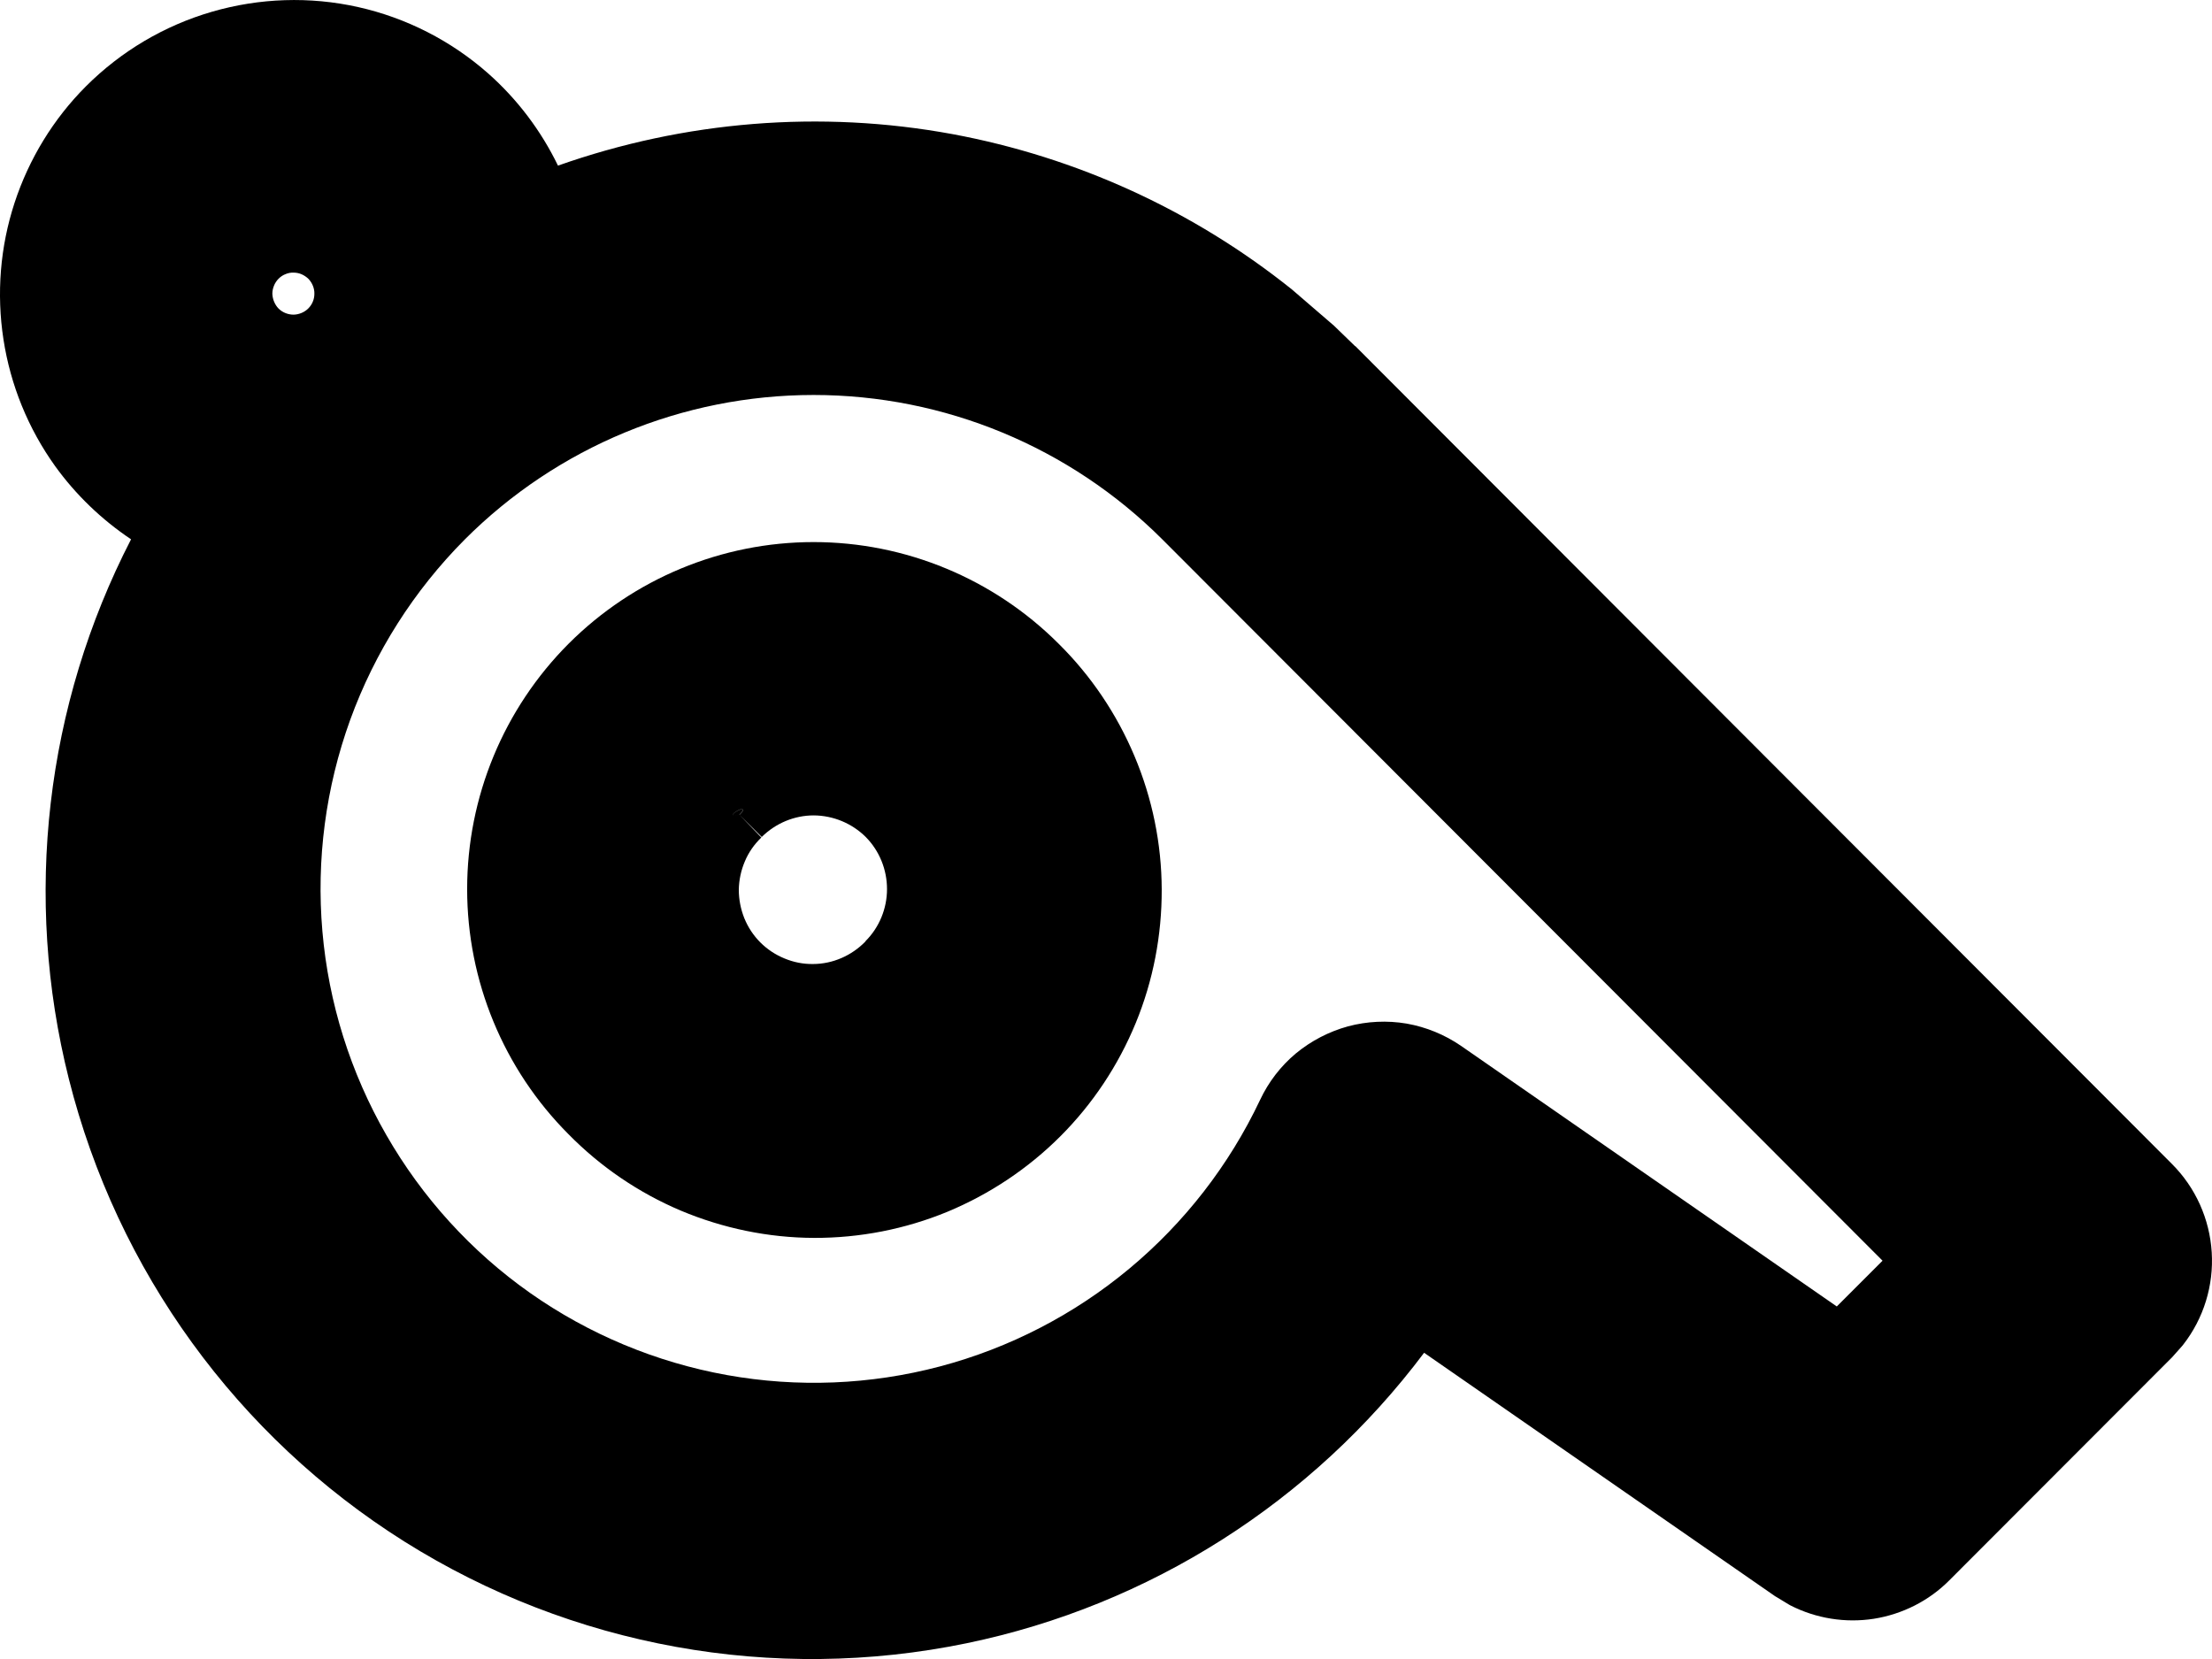
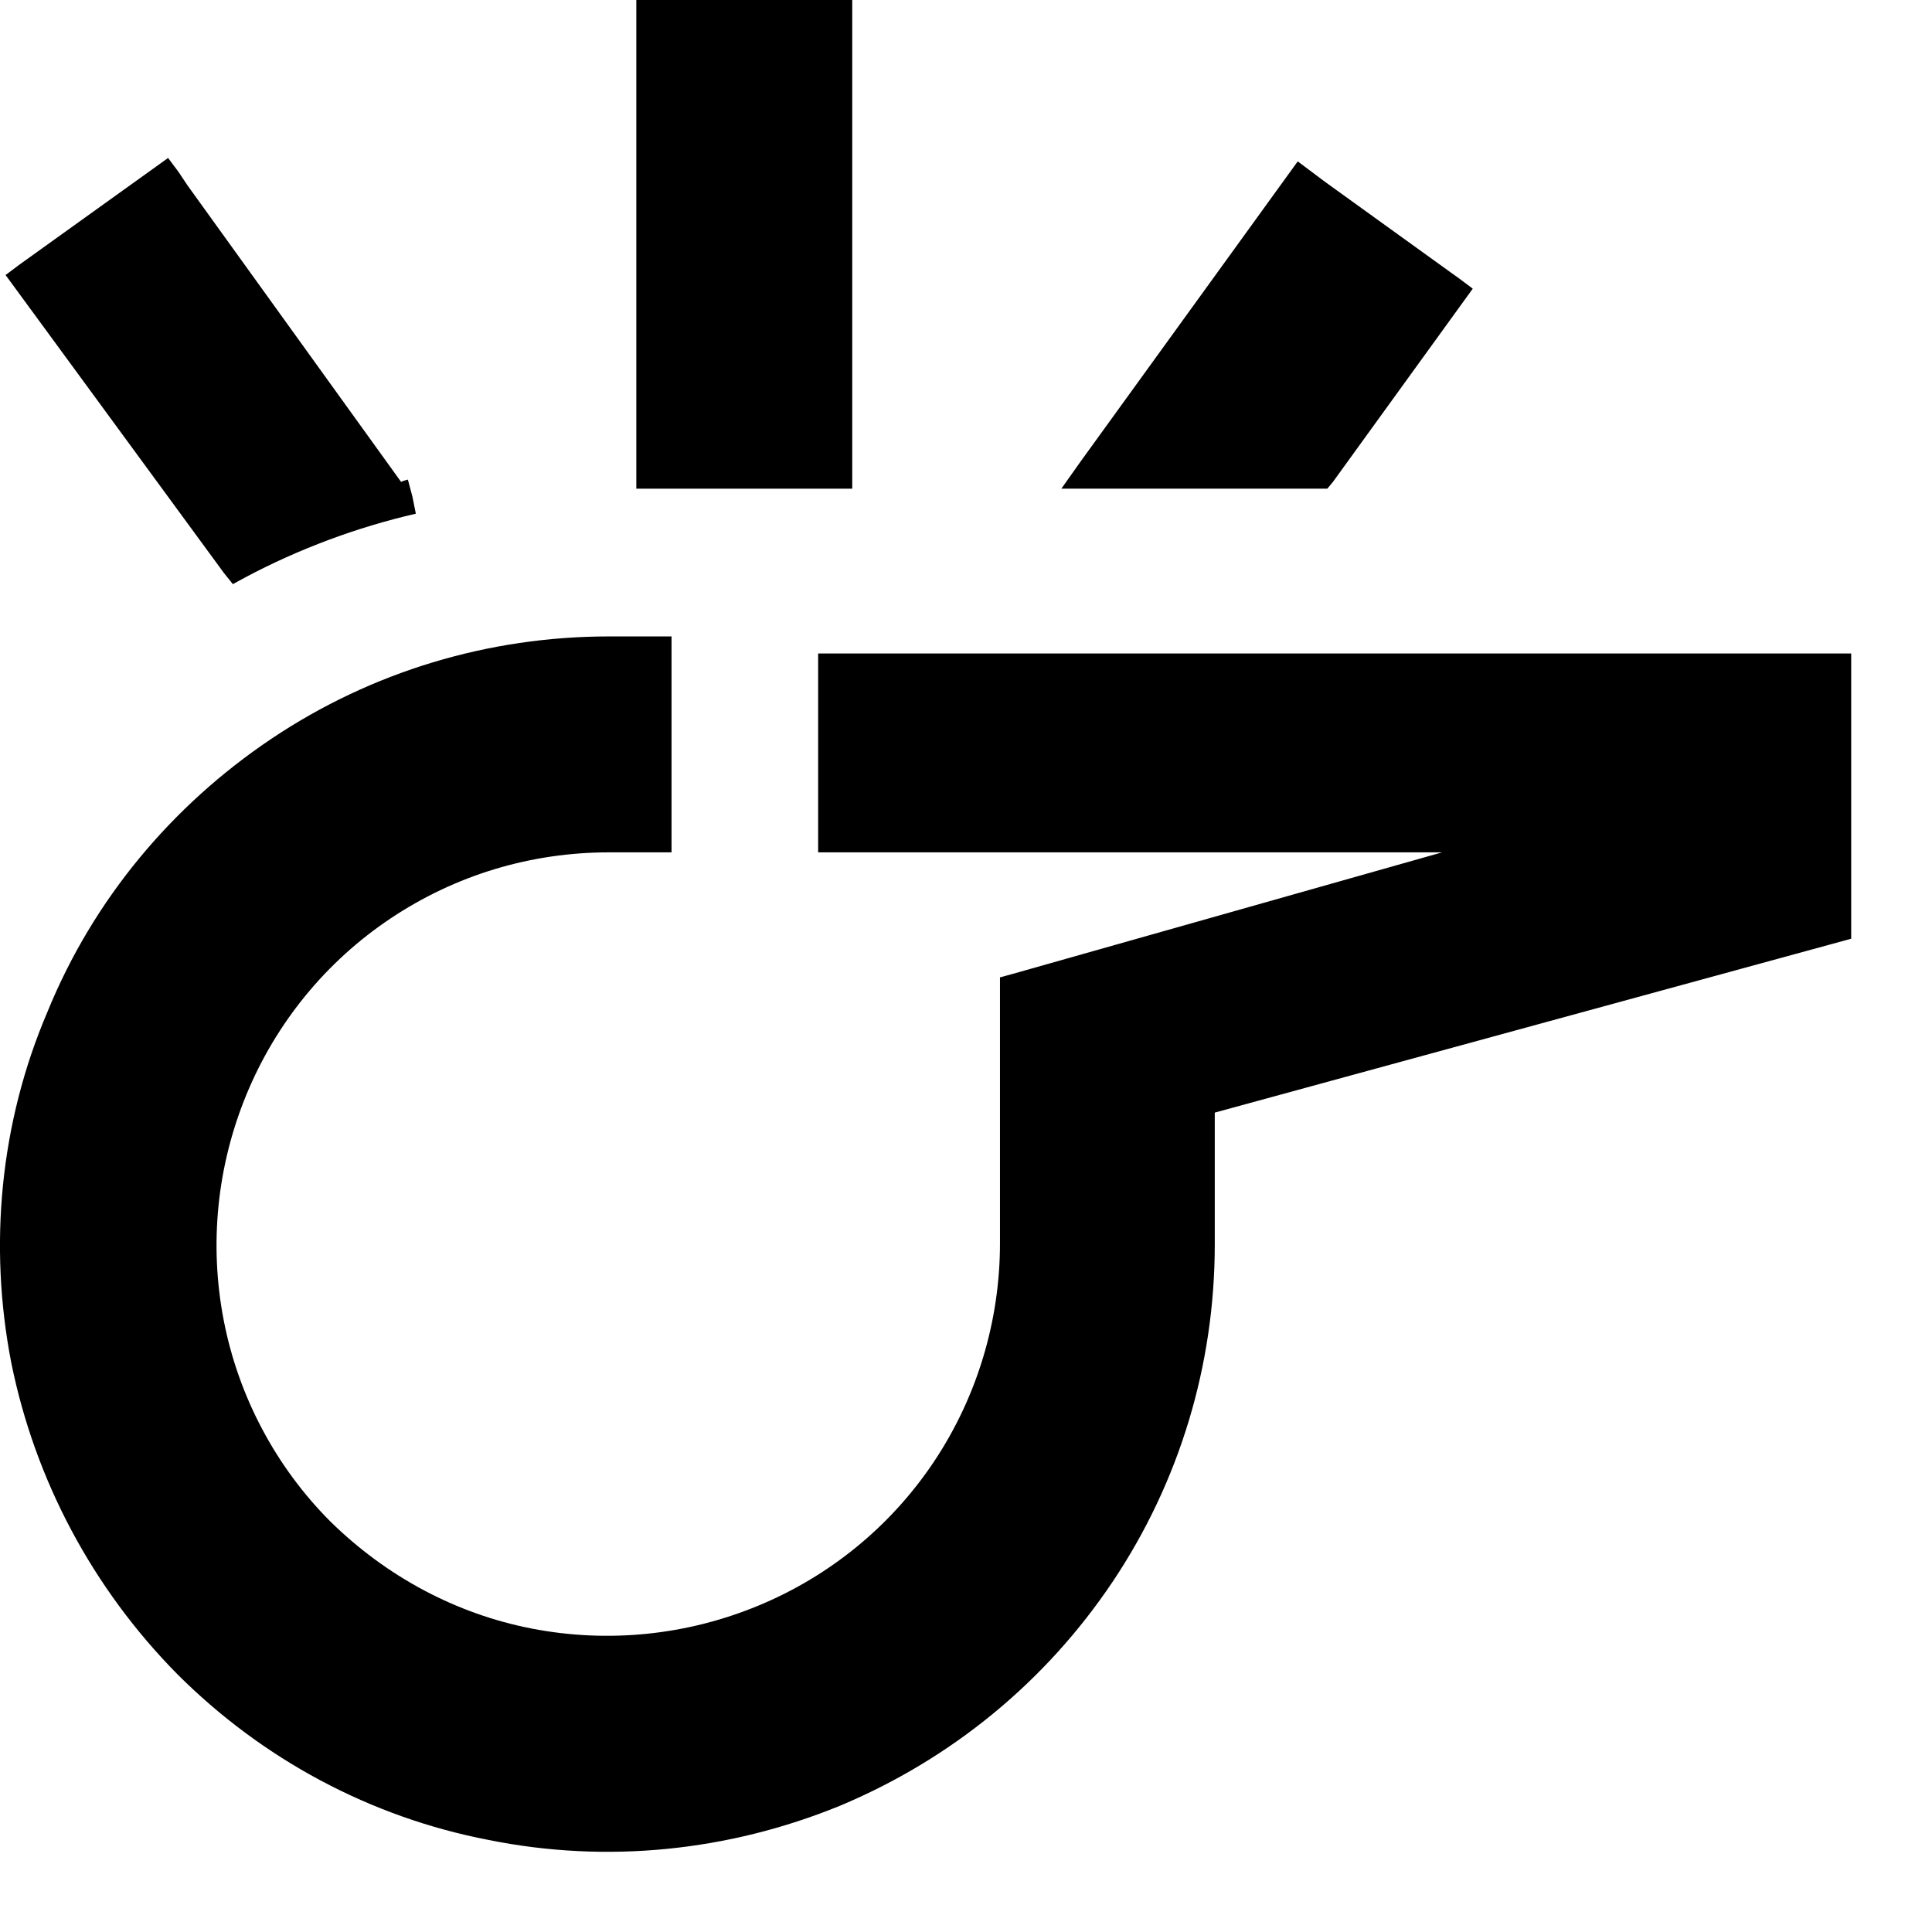
- <svg xmlns="http://www.w3.org/2000/svg" class="svgicon svgicon-coach" width="16" height="12" viewBox="0 0 16 12">
-   <path fill-rule="evenodd" clip-rule="evenodd" d="M5.885 3.921C6.549 3.921 7.187 4.186 7.657 4.656C7.892 4.888 8.078 5.165 8.206 5.469C8.335 5.775 8.402 6.103 8.403 6.434C8.404 6.765 8.341 7.094 8.215 7.4C8.089 7.706 7.904 7.985 7.67 8.219C7.436 8.453 7.158 8.638 6.853 8.765C6.547 8.891 6.219 8.955 5.888 8.954C5.558 8.953 5.23 8.885 4.925 8.757C4.62 8.628 4.344 8.44 4.112 8.204C3.643 7.734 3.379 7.096 3.379 6.431C3.379 5.765 3.643 5.127 4.113 4.656C4.583 4.186 5.22 3.921 5.885 3.921ZM5.349 5.894C5.202 5.923 5.455 5.786 5.348 5.893L5.349 5.894L5.507 6.058C5.456 6.107 5.415 6.165 5.388 6.23C5.36 6.295 5.345 6.366 5.344 6.436C5.344 6.507 5.358 6.577 5.384 6.642C5.411 6.708 5.45 6.767 5.5 6.817C5.55 6.867 5.609 6.906 5.675 6.933C5.74 6.96 5.81 6.974 5.88 6.973C5.951 6.973 6.021 6.958 6.086 6.93C6.151 6.902 6.21 6.861 6.259 6.811L6.261 6.807C6.36 6.708 6.416 6.572 6.416 6.431C6.416 6.29 6.361 6.154 6.262 6.054C6.162 5.955 6.027 5.899 5.886 5.898C5.745 5.898 5.61 5.955 5.51 6.054L5.349 5.894C5.203 5.923 5.456 5.787 5.349 5.894Z" />
-   <path fill-rule="evenodd" clip-rule="evenodd" d="M1.533 0.085C1.877 -0.015 2.241 -0.027 2.59 0.051C2.939 0.129 3.264 0.295 3.532 0.532C3.743 0.719 3.914 0.946 4.036 1.198C4.95 0.875 5.934 0.794 6.889 0.97C7.789 1.137 8.632 1.523 9.344 2.093L9.64 2.348L9.643 2.35L9.8 2.502L9.805 2.505L15.711 8.42C15.881 8.59 15.983 8.817 15.998 9.058C16.013 9.298 15.94 9.536 15.792 9.726L15.783 9.737L15.711 9.818L14.1 11.431C13.953 11.579 13.761 11.676 13.554 11.709C13.348 11.741 13.136 11.707 12.95 11.612L12.936 11.604L12.852 11.553L12.84 11.546L10.301 9.785C9.491 10.863 8.316 11.612 6.992 11.886C5.593 12.175 4.136 11.911 2.926 11.151C1.716 10.39 0.847 9.191 0.498 7.804C0.167 6.489 0.329 5.101 0.948 3.901C0.736 3.759 0.549 3.58 0.399 3.372C0.204 3.1 0.076 2.786 0.025 2.455C-0.026 2.124 0.001 1.786 0.105 1.468C0.209 1.15 0.386 0.86 0.622 0.624C0.876 0.37 1.189 0.185 1.533 0.085ZM5.885 2.857C4.938 2.857 4.03 3.233 3.361 3.903C2.994 4.272 2.711 4.717 2.533 5.207C2.356 5.696 2.287 6.218 2.332 6.737C2.377 7.256 2.535 7.759 2.795 8.211C3.054 8.662 3.408 9.052 3.834 9.352C4.259 9.651 4.746 9.854 5.257 9.946C5.769 10.038 6.295 10.017 6.798 9.884C7.301 9.751 7.769 9.509 8.168 9.177C8.568 8.844 8.891 8.428 9.114 7.957C9.175 7.827 9.263 7.712 9.373 7.62C9.483 7.529 9.612 7.462 9.75 7.424C9.888 7.387 10.034 7.38 10.175 7.404C10.316 7.429 10.45 7.484 10.568 7.565L13.286 9.45L13.617 9.119L8.409 3.903C7.739 3.233 6.831 2.857 5.885 2.857ZM2.065 1.983C2.046 1.99 2.029 2.002 2.015 2.016C2.001 2.03 1.989 2.048 1.982 2.066C1.974 2.085 1.97 2.105 1.97 2.125C1.971 2.145 1.975 2.165 1.983 2.183C1.991 2.202 2.002 2.219 2.016 2.233C2.045 2.261 2.084 2.276 2.124 2.276C2.163 2.275 2.202 2.259 2.23 2.231C2.258 2.203 2.274 2.165 2.274 2.125C2.275 2.086 2.259 2.047 2.232 2.018C2.218 2.004 2.2 1.992 2.182 1.984C2.164 1.976 2.144 1.972 2.124 1.972C2.104 1.971 2.083 1.975 2.065 1.983Z" />
+ <svg xmlns="http://www.w3.org/2000/svg" class="svgicon svgicon-coach" width="17" height="17" viewBox="0 0 17 17">
+   <path d="M7.499 0H5.599V4.3H7.499V0Z" />
+   <path d="M11.729 4.24L12.959 2.54L12.839 2.45L12.769 2.4L11.659 1.6L11.419 1.42L9.509 4.06L9.339 4.3H11.679L11.729 4.24Z" />
+   <path d="M15.999 5.75H7.199V7.5H12.689L8.909 8.57L8.799 8.6V10.94C8.799 11.62 8.599 12.29 8.219 12.86C7.839 13.43 7.299 13.87 6.669 14.13C6.039 14.39 5.349 14.46 4.679 14.33C4.009 14.2 3.399 13.87 2.909 13.39C2.429 12.91 2.099 12.29 1.969 11.62C1.839 10.95 1.909 10.26 2.169 9.63C2.429 9 2.869 8.46 3.439 8.08C4.009 7.7 4.669 7.5 5.359 7.5H5.909V5.6H5.359C4.299 5.6 3.269 5.91 2.389 6.5C1.509 7.09 0.819 7.92 0.419 8.9C-0.001 9.88 -0.101 10.96 0.099 11.99C0.309 13.03 0.819 13.98 1.559 14.73C2.309 15.48 3.259 15.99 4.299 16.19C5.339 16.4 6.409 16.29 7.389 15.89C8.369 15.48 9.199 14.8 9.789 13.92C10.379 13.04 10.689 12.01 10.689 10.95V9.79L16.289 8.26V5.75H15.989H15.999Z" />
+   <path d="M2.049 5.14L2.159 5.08C2.629 4.83 3.139 4.64 3.659 4.52L3.629 4.37L3.589 4.22C3.589 4.22 3.549 4.23 3.529 4.24L1.649 1.63L1.569 1.51L1.479 1.39L0.169 2.33L0.049 2.42L1.969 5.04L2.049 5.14Z" />
</svg>
